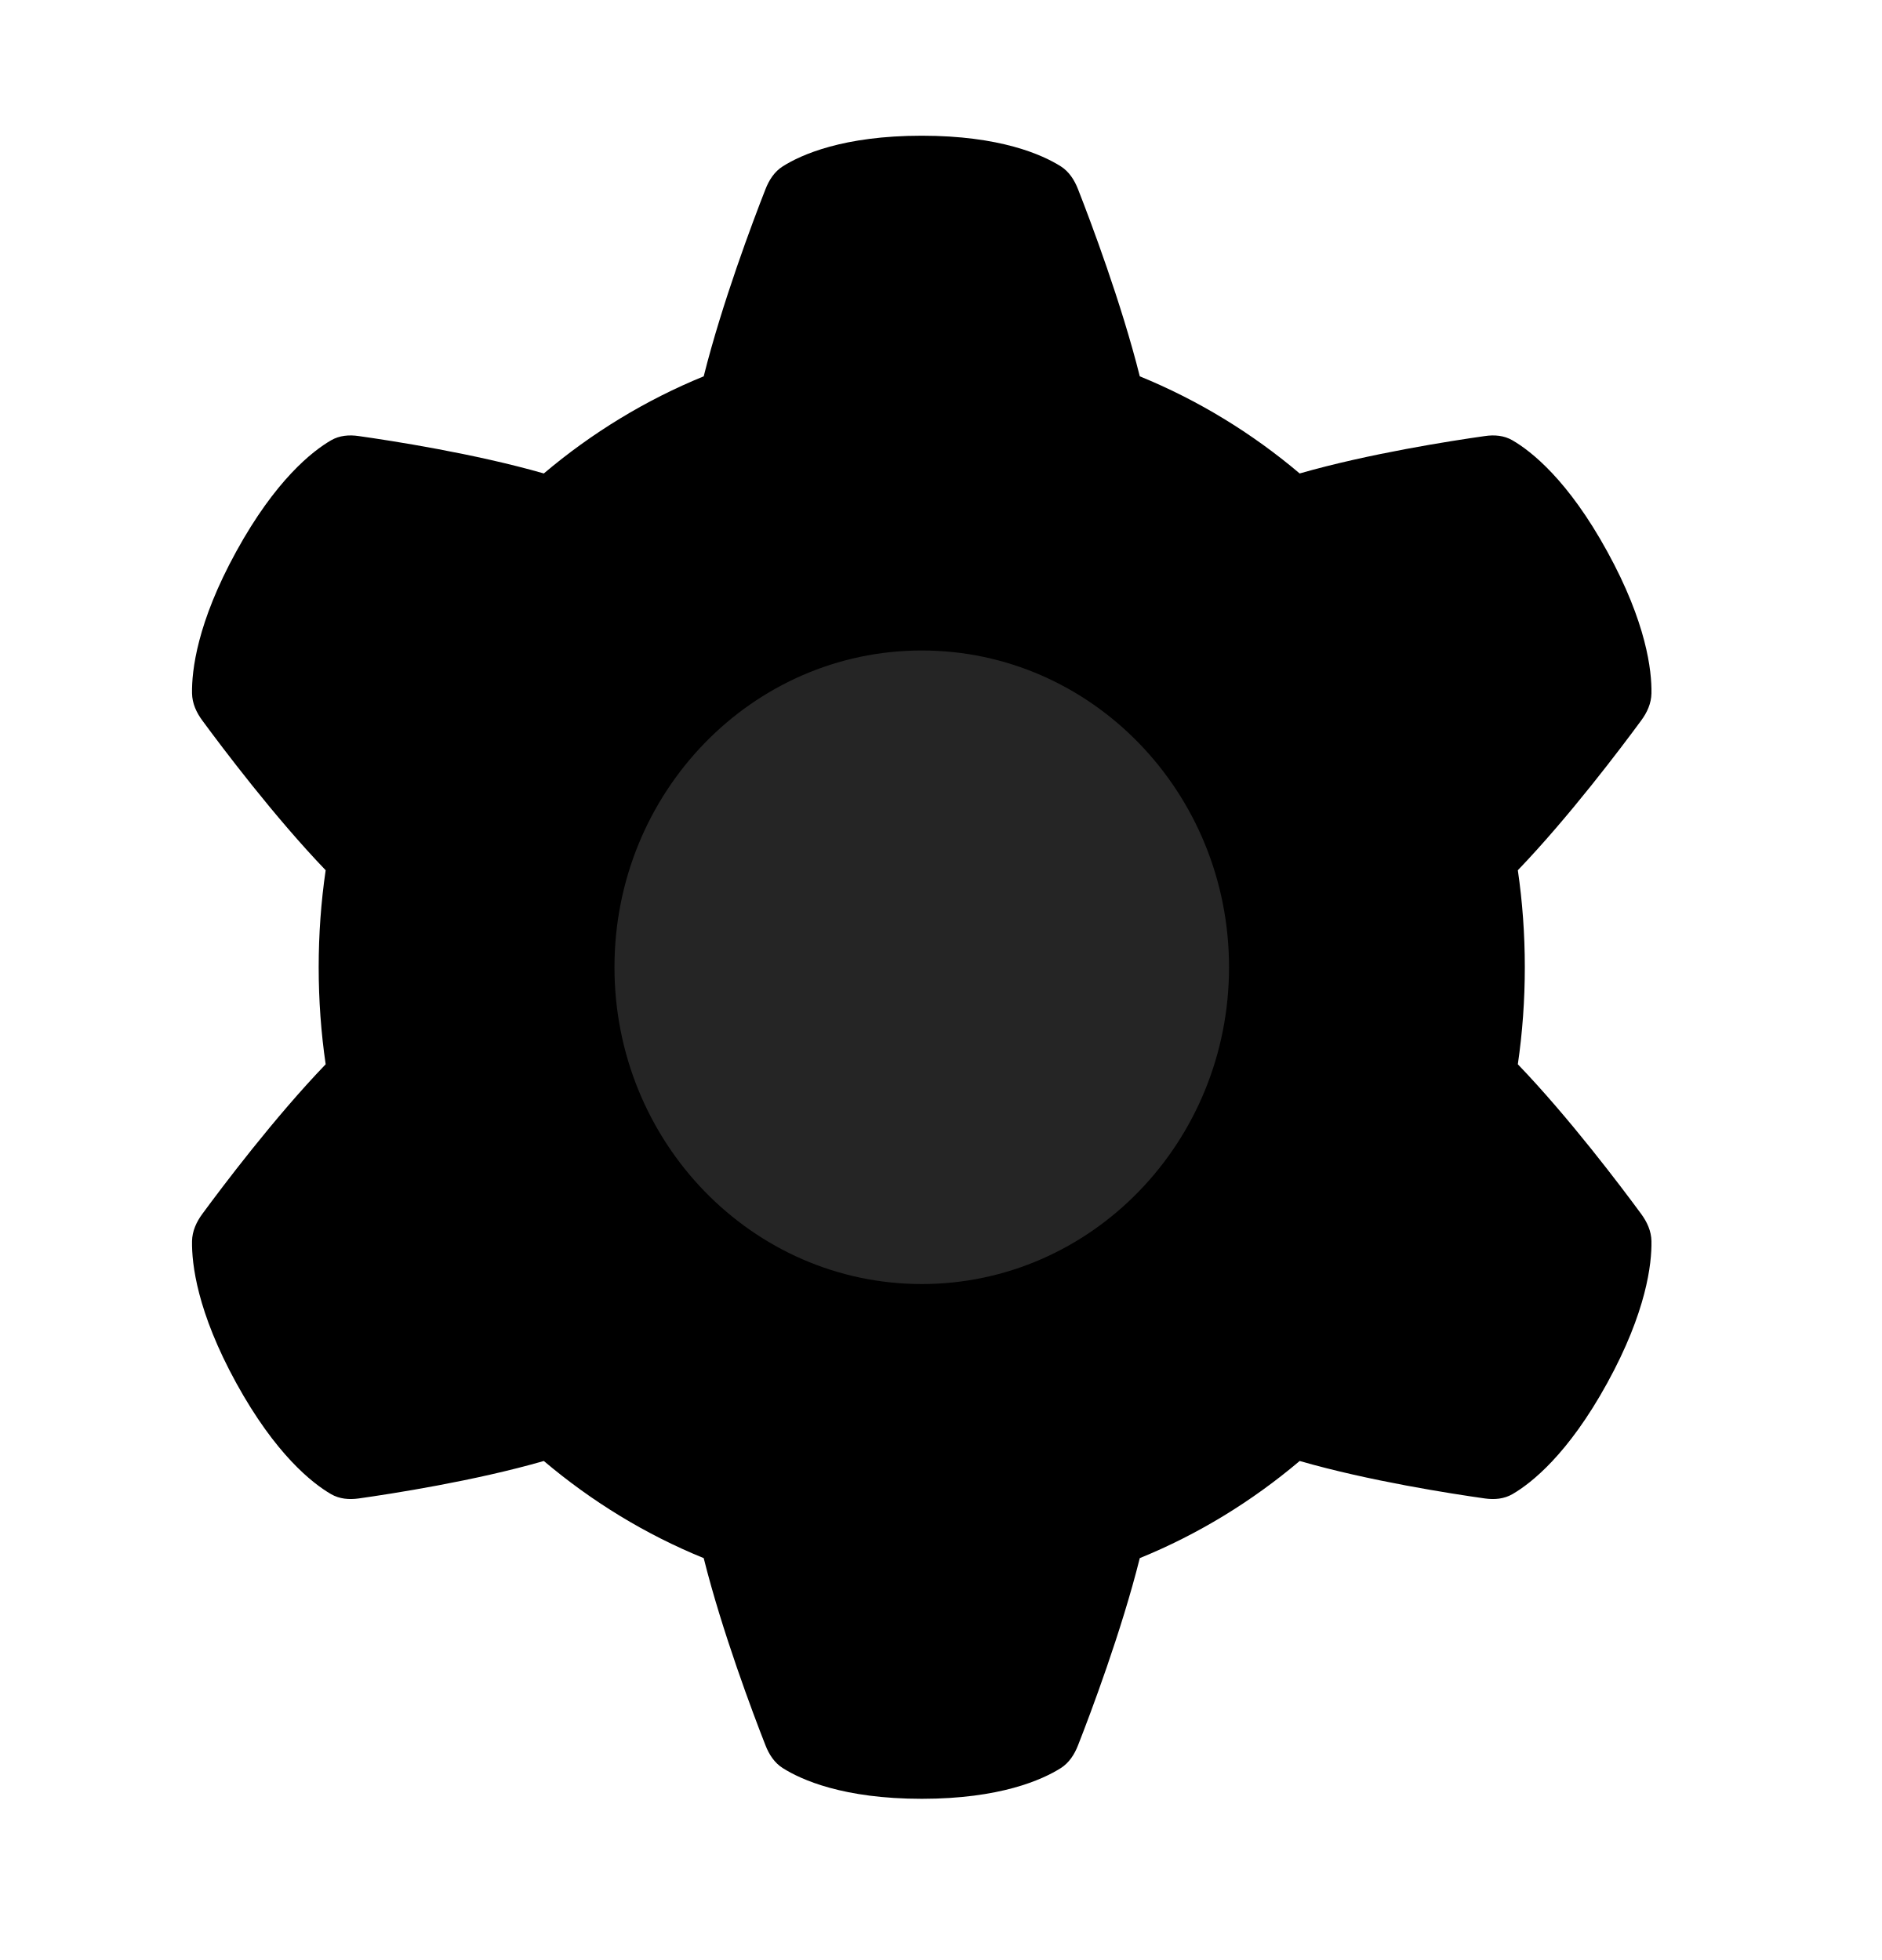
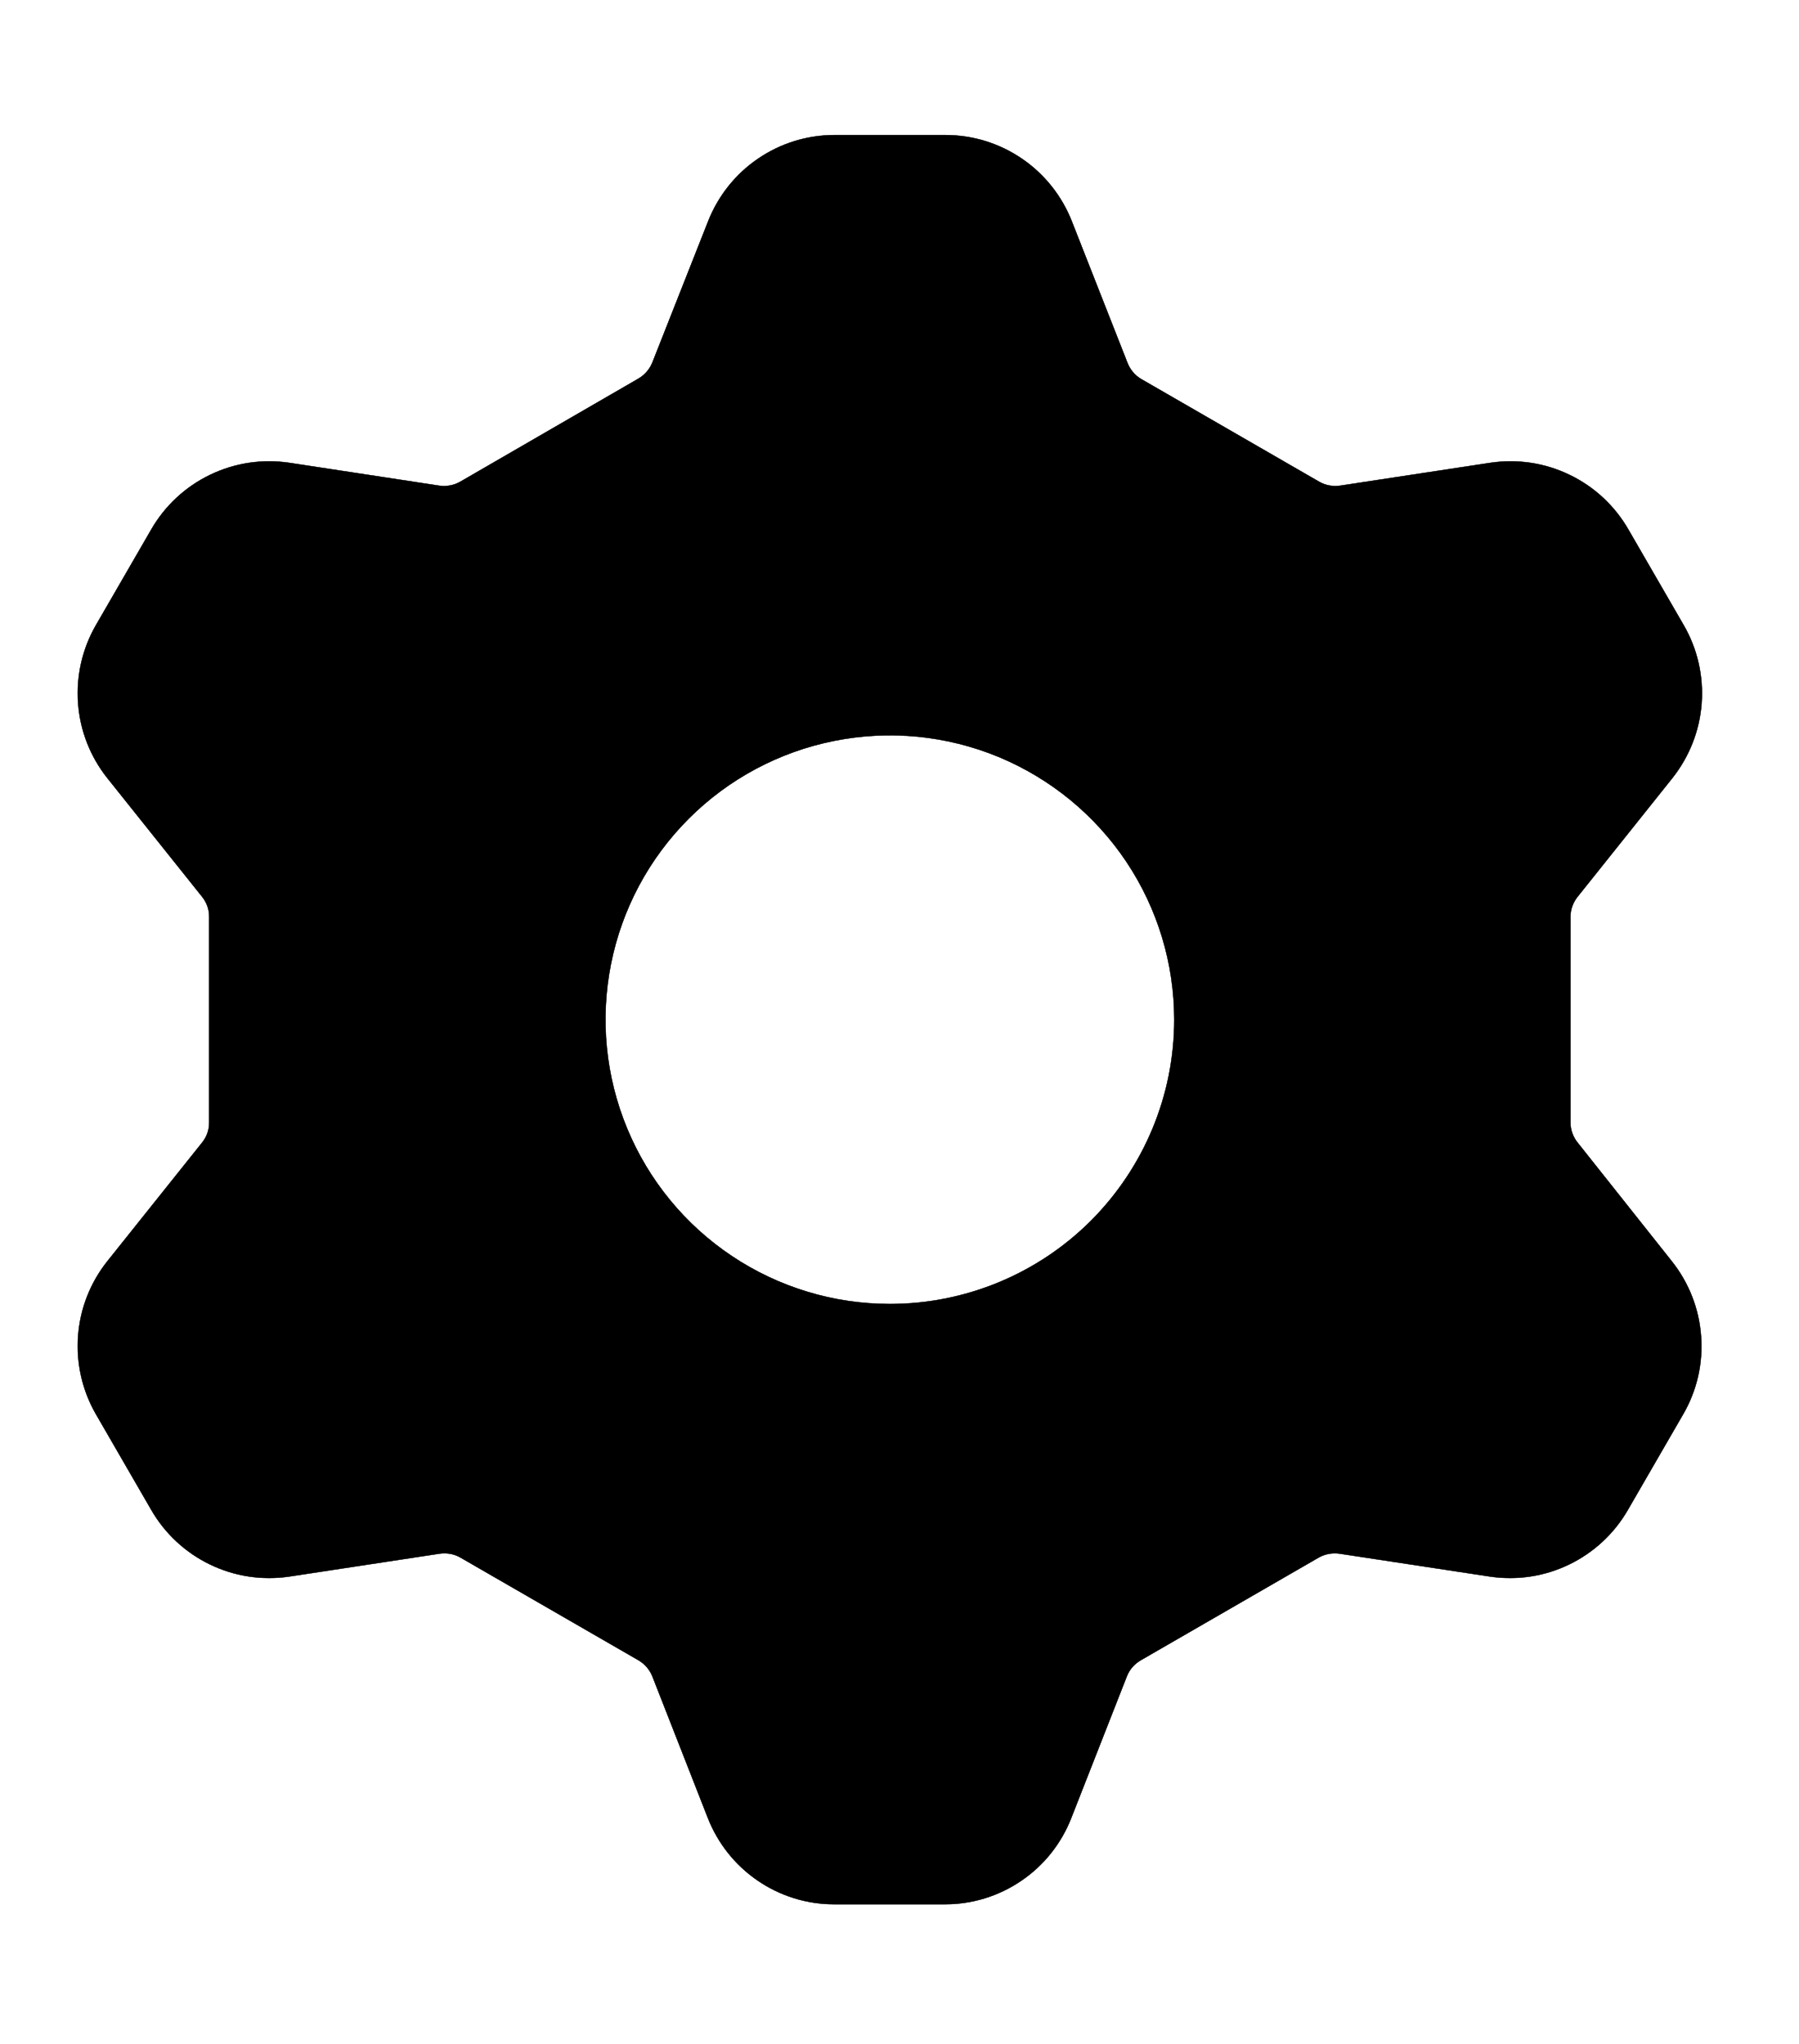
- <svg xmlns="http://www.w3.org/2000/svg" width="24" height="25" viewBox="0 0 24 25">
-   <path d="M9.761 2.415C9.807 2.296 9.877 2.188 9.982 2.122C10.217 1.973 10.755 1.731 11.755 1.731C12.754 1.731 13.292 1.973 13.528 2.122C13.632 2.188 13.702 2.296 13.748 2.415C13.909 2.825 14.302 3.869 14.535 4.8C15.277 5.103 15.964 5.523 16.574 6.039C17.458 5.785 18.517 5.621 18.936 5.562C19.057 5.544 19.18 5.554 19.287 5.616C19.528 5.756 19.997 6.124 20.496 7.034C20.996 7.943 21.065 8.554 21.06 8.843C21.058 8.972 21.004 9.089 20.929 9.19C20.671 9.541 20.007 10.422 19.356 11.1C19.415 11.503 19.445 11.916 19.445 12.337C19.445 12.758 19.415 13.171 19.356 13.575C20.007 14.252 20.671 15.133 20.929 15.484C21.004 15.586 21.058 15.703 21.06 15.831C21.065 16.12 20.996 16.731 20.496 17.641C19.997 18.55 19.528 18.918 19.287 19.058C19.18 19.12 19.057 19.13 18.936 19.113C18.517 19.054 17.458 18.89 16.574 18.635C15.964 19.151 15.277 19.572 14.535 19.874C14.302 20.806 13.909 21.85 13.748 22.26C13.702 22.379 13.632 22.486 13.528 22.552C13.292 22.701 12.754 22.944 11.755 22.944C10.755 22.944 10.217 22.701 9.982 22.552C9.877 22.486 9.807 22.379 9.761 22.26C9.6 21.85 9.207 20.806 8.974 19.874C8.232 19.572 7.545 19.151 6.935 18.635C6.051 18.89 4.992 19.054 4.574 19.113C4.452 19.13 4.329 19.12 4.222 19.058C3.981 18.918 3.513 18.55 3.013 17.641C2.513 16.731 2.444 16.12 2.449 15.831C2.451 15.703 2.505 15.586 2.58 15.484C2.838 15.133 3.502 14.252 4.153 13.575C4.094 13.171 4.064 12.758 4.064 12.337C4.064 11.916 4.094 11.503 4.153 11.1C3.502 10.422 2.838 9.541 2.58 9.19C2.505 9.089 2.451 8.972 2.449 8.843C2.444 8.554 2.513 7.943 3.013 7.034C3.513 6.124 3.981 5.756 4.222 5.616C4.329 5.554 4.452 5.544 4.574 5.562C4.992 5.621 6.051 5.785 6.935 6.039C7.545 5.523 8.232 5.103 8.974 4.8C9.207 3.869 9.6 2.825 9.761 2.415Z" fill="currentColor" />
-   <path d="M15.673 12.337C15.673 14.569 13.918 16.378 11.755 16.378C9.591 16.378 7.836 14.569 7.836 12.337C7.836 10.106 9.591 8.297 11.755 8.297C13.918 8.297 15.673 10.106 15.673 12.337Z" fill="#252525" />
+ <svg xmlns="http://www.w3.org/2000/svg" width="22" height="25" viewBox="0 0 22 25">
+   <path d="M19.289 13.971C19.235 13.902 19.205 13.817 19.205 13.73V11.213C19.205 11.126 19.235 11.041 19.289 10.972L20.45 9.518C20.658 9.256 20.784 8.938 20.809 8.604C20.834 8.271 20.758 7.937 20.59 7.647L19.913 6.476C19.746 6.186 19.496 5.953 19.194 5.808C18.893 5.662 18.555 5.611 18.224 5.661L16.384 5.941C16.297 5.953 16.209 5.936 16.133 5.893L13.953 4.635C13.876 4.589 13.818 4.518 13.786 4.434L13.108 2.709C12.986 2.398 12.774 2.13 12.498 1.942C12.222 1.753 11.896 1.652 11.562 1.652H10.205C9.871 1.652 9.545 1.753 9.269 1.942C8.993 2.13 8.781 2.398 8.659 2.709L7.978 4.434C7.945 4.516 7.886 4.584 7.811 4.629L5.627 5.893C5.55 5.936 5.462 5.953 5.375 5.941L3.54 5.661C3.209 5.611 2.871 5.662 2.569 5.808C2.268 5.953 2.017 6.186 1.85 6.476L1.173 7.647C1.006 7.937 0.93 8.271 0.955 8.604C0.98 8.938 1.105 9.256 1.314 9.518L2.475 10.972C2.529 11.041 2.559 11.126 2.558 11.213V13.73C2.559 13.817 2.529 13.902 2.475 13.971L1.314 15.425C1.105 15.687 0.98 16.005 0.955 16.339C0.93 16.672 1.006 17.006 1.173 17.296L1.85 18.467C2.017 18.757 2.268 18.99 2.569 19.135C2.871 19.281 3.209 19.332 3.54 19.282L5.379 19.002C5.466 18.99 5.555 19.006 5.631 19.05L7.811 20.308C7.886 20.353 7.945 20.421 7.978 20.503L8.656 22.234C8.778 22.545 8.99 22.813 9.266 23.001C9.542 23.19 9.868 23.291 10.202 23.291H11.556C11.89 23.291 12.216 23.19 12.492 23.001C12.768 22.813 12.98 22.545 13.101 22.234L13.78 20.503C13.812 20.421 13.871 20.353 13.947 20.308L16.126 19.05C16.203 19.007 16.291 18.99 16.378 19.002L18.218 19.282C18.549 19.332 18.887 19.281 19.188 19.135C19.489 18.99 19.74 18.757 19.907 18.467L20.584 17.296C20.752 17.006 20.828 16.672 20.802 16.339C20.777 16.005 20.652 15.687 20.443 15.425L19.289 13.971ZM10.882 15.949C10.194 15.949 9.522 15.745 8.95 15.363C8.378 14.981 7.932 14.438 7.669 13.802C7.406 13.167 7.337 12.468 7.471 11.793C7.605 11.118 7.936 10.499 8.423 10.012C8.909 9.526 9.529 9.195 10.203 9.061C10.878 8.926 11.577 8.995 12.213 9.258C12.848 9.522 13.391 9.967 13.774 10.539C14.156 11.111 14.36 11.784 14.36 12.472C14.36 13.394 13.993 14.278 13.341 14.931C12.689 15.583 11.804 15.949 10.882 15.949Z" fill="currentColor" stroke="currentColor" stroke-width="0.005" />
</svg>
